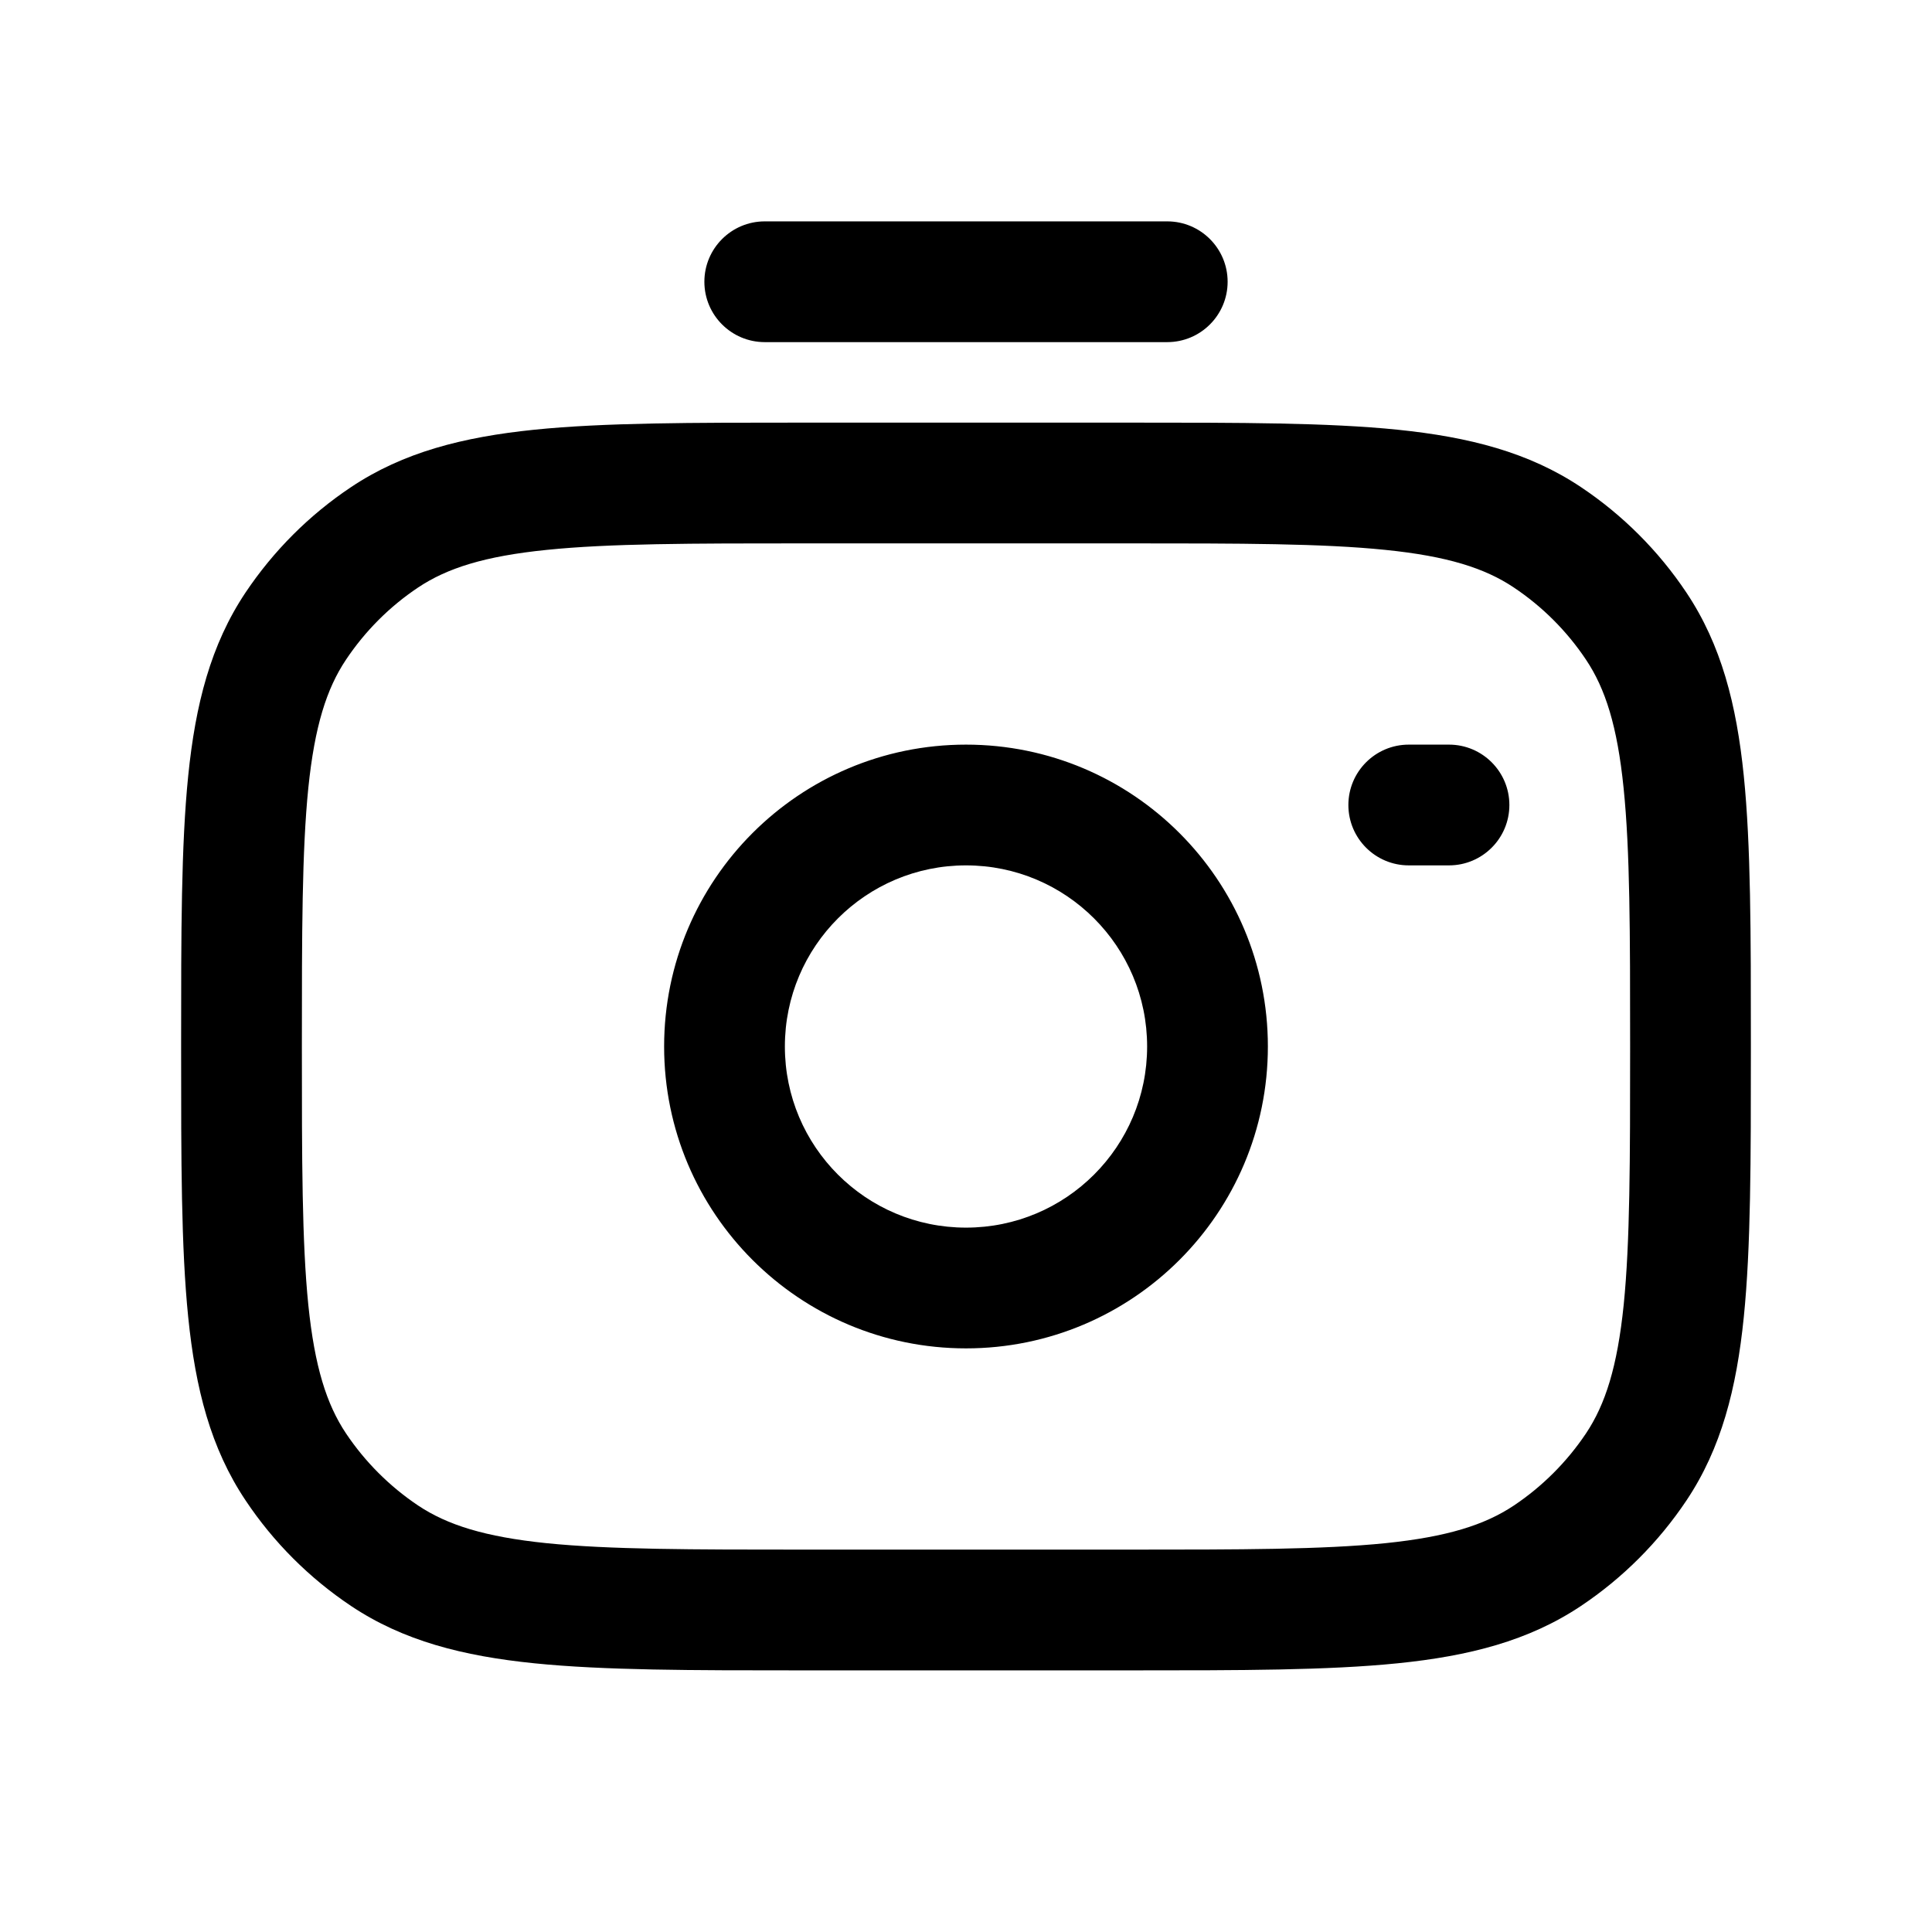
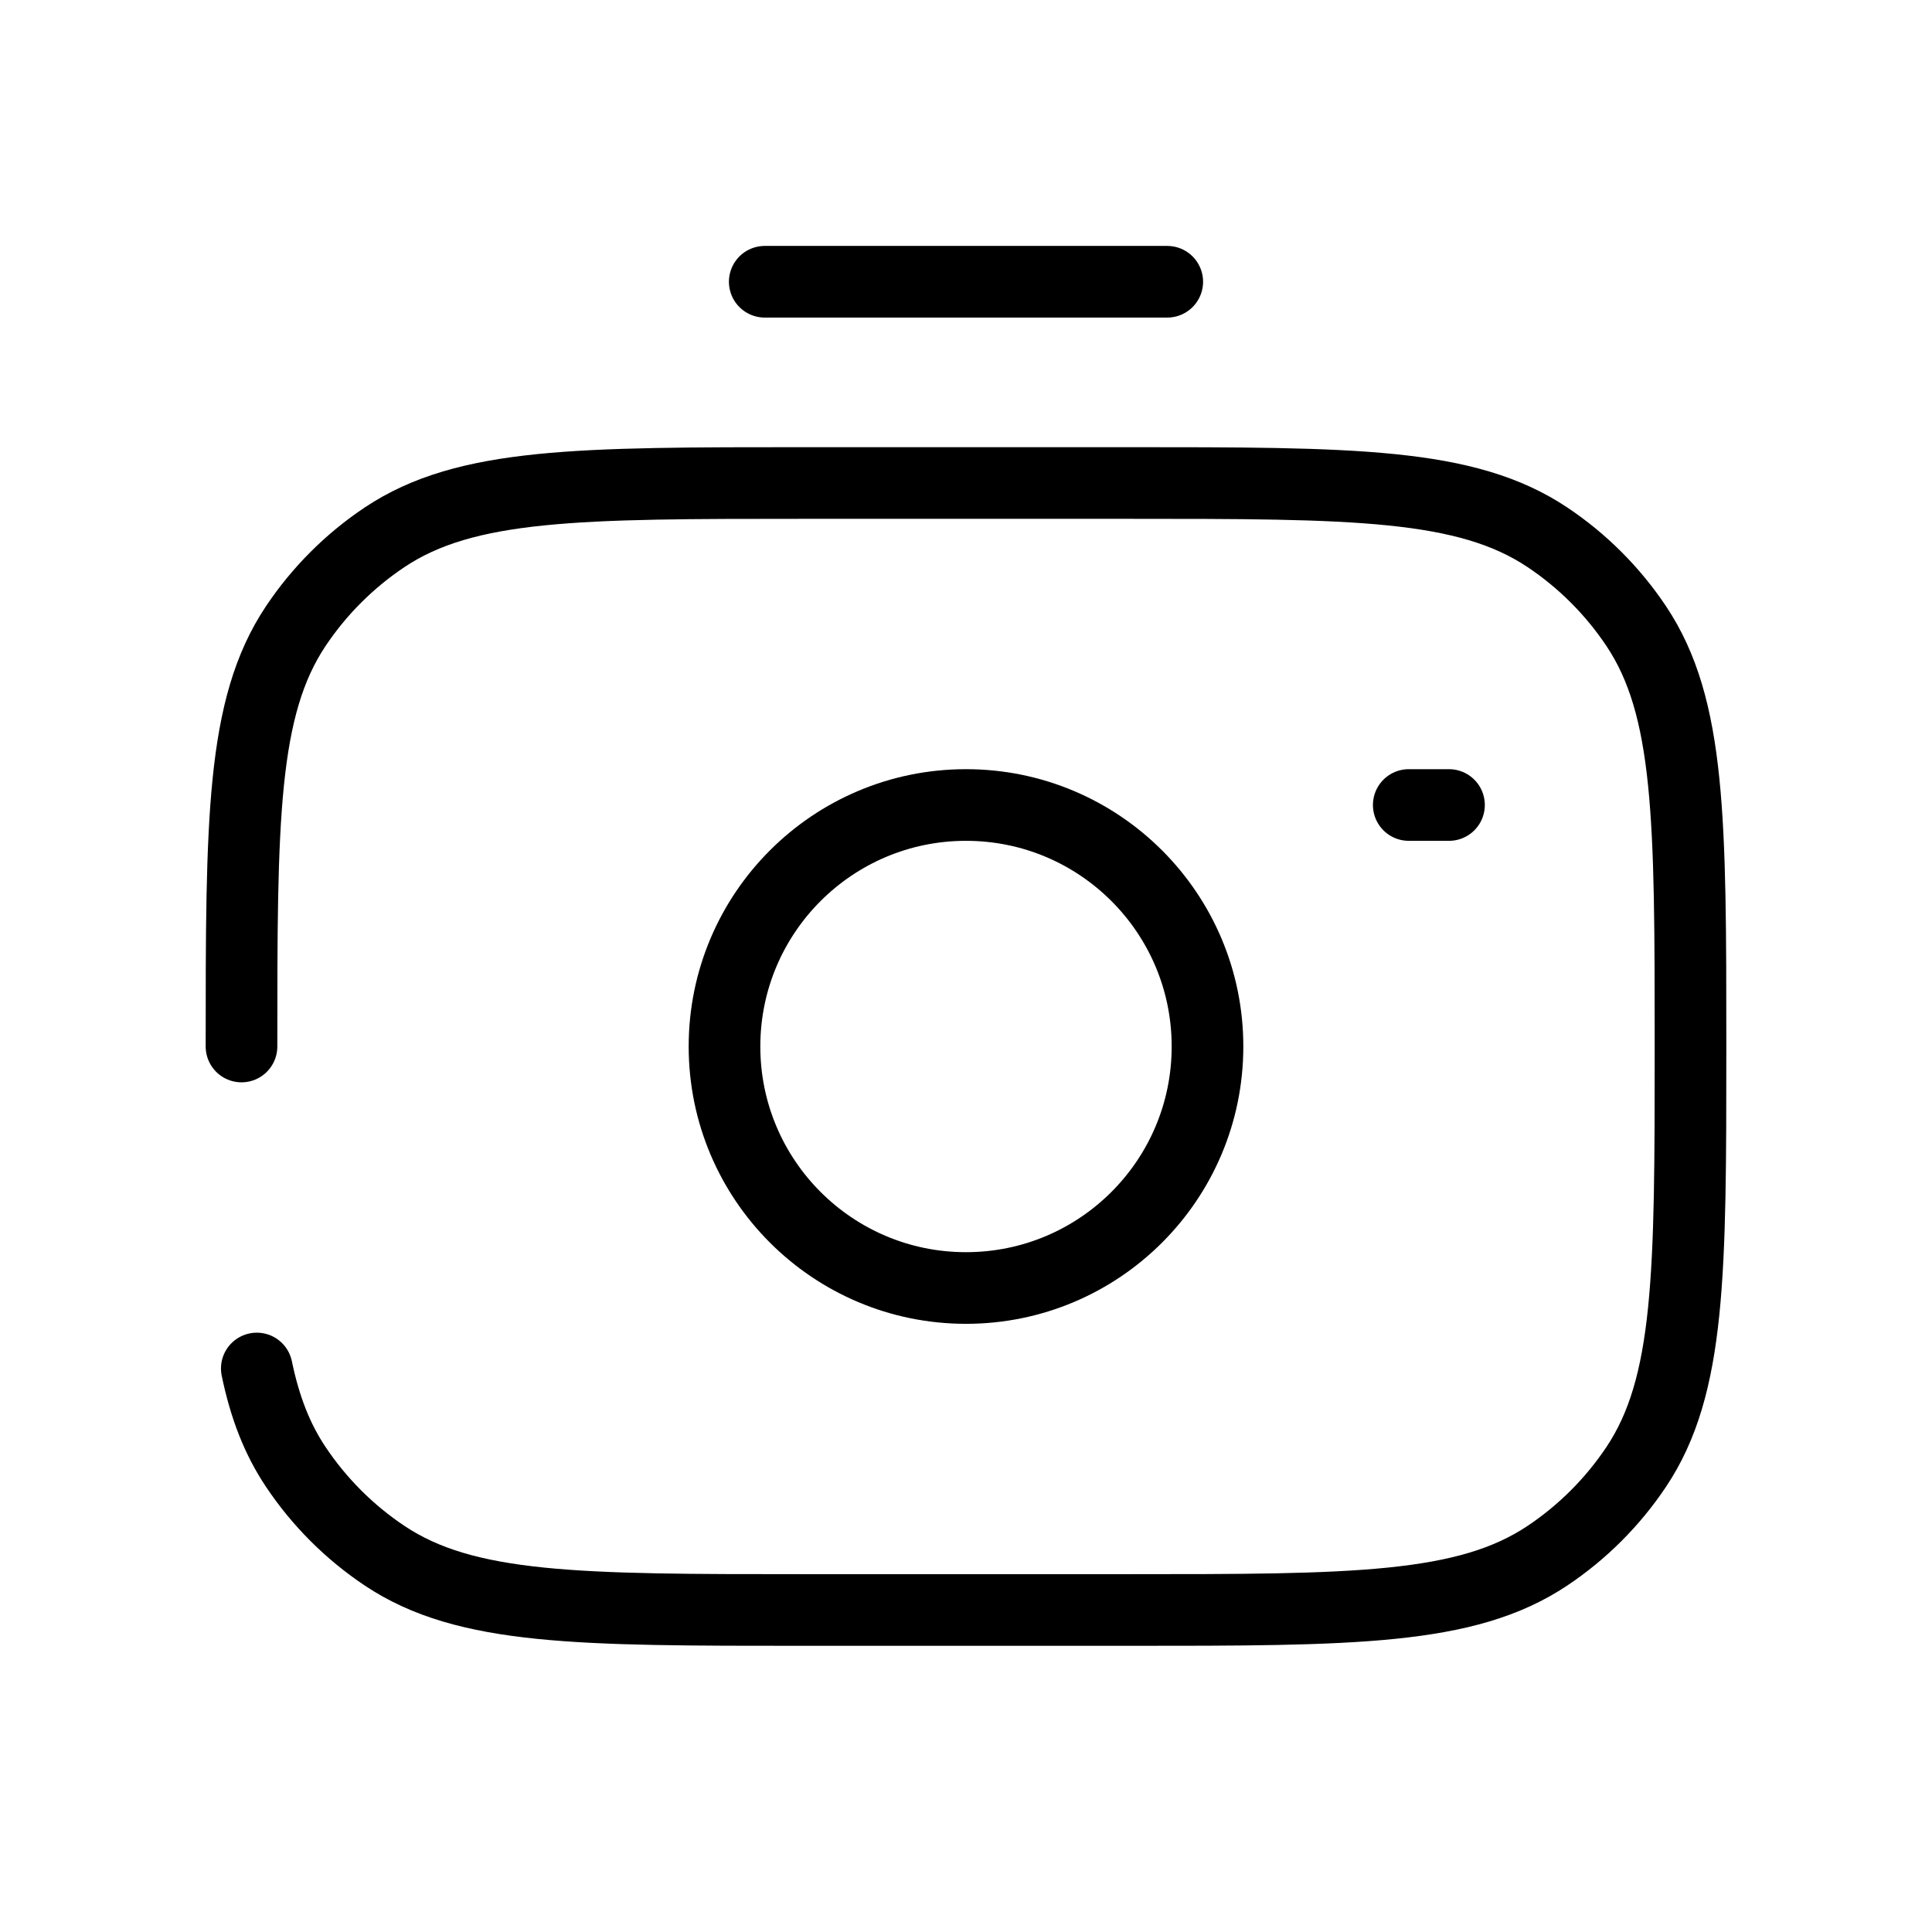
<svg xmlns="http://www.w3.org/2000/svg" id="camera" viewBox="0 0 24 24" fill="none">
  <g id="SVGRepo_bgCarrier" stroke-width="0" />
  <g id="SVGRepo_tracerCarrier" stroke-linecap="round" stroke-linejoin="round" />
  <g id="SVGRepo_iconCarrier">
-     <path fill-rule="evenodd" clip-rule="evenodd" d="M8.75 3.5C8.75 3.086 9.086 2.75 9.5 2.75H14.5C14.914 2.75 15.25 3.086 15.25 3.5C15.25 3.914 14.914 4.25 14.5 4.25H9.5C9.086 4.25 8.75 3.914 8.75 3.5ZM9.958 5.25H14.041C15.411 5.25 16.495 5.25 17.362 5.338C18.25 5.429 18.991 5.618 19.639 6.051C20.157 6.397 20.603 6.843 20.949 7.361C21.382 8.009 21.572 8.75 21.662 9.638C21.75 10.505 21.75 11.59 21.75 12.96V13.042C21.75 14.411 21.75 15.496 21.662 16.362C21.572 17.25 21.383 17.991 20.95 18.639C20.603 19.158 20.158 19.603 19.639 19.95C18.991 20.383 18.25 20.572 17.362 20.662C16.496 20.75 15.411 20.75 14.042 20.75H9.958C8.589 20.75 7.504 20.75 6.638 20.662C5.75 20.572 5.009 20.383 4.361 19.95C3.842 19.603 3.397 19.158 3.051 18.639C2.617 17.991 2.428 17.25 2.338 16.362C2.25 15.496 2.25 14.411 2.25 13.042V12.957C2.25 11.588 2.25 10.504 2.338 9.637C2.428 8.75 2.617 8.009 3.05 7.361C3.397 6.843 3.842 6.397 4.361 6.051C5.009 5.618 5.75 5.429 6.638 5.338C7.504 5.25 8.589 5.25 9.958 5.25ZM6.79 6.831C6.021 6.909 5.555 7.057 5.194 7.298C4.839 7.535 4.535 7.84 4.298 8.195C4.057 8.555 3.909 9.021 3.83 9.789C3.751 10.571 3.75 11.579 3.75 12.998V13C3.75 14.42 3.751 15.429 3.83 16.21C3.909 16.979 4.057 17.445 4.298 17.806C4.535 18.16 4.84 18.465 5.194 18.702C5.555 18.943 6.021 19.091 6.79 19.17C7.571 19.249 8.58 19.25 10 19.25H14C15.42 19.25 16.429 19.249 17.21 19.17C17.979 19.091 18.445 18.943 18.806 18.702C19.16 18.465 19.465 18.16 19.702 17.806C19.943 17.445 20.091 16.979 20.17 16.21C20.249 15.429 20.25 14.42 20.25 13C20.25 11.58 20.249 10.571 20.169 9.79C20.091 9.021 19.943 8.555 19.702 8.195C19.465 7.84 19.16 7.535 18.805 7.298C18.445 7.057 17.979 6.909 17.21 6.831C16.428 6.751 15.42 6.75 14 6.75H10C8.58 6.75 7.571 6.751 6.79 6.831ZM12 10.75C10.757 10.75 9.75 11.757 9.75 13C9.75 14.243 10.757 15.25 12 15.25C13.243 15.25 14.25 14.243 14.25 13C14.25 11.757 13.243 10.75 12 10.75ZM8.25 13C8.25 10.929 9.929 9.25 12 9.25C14.071 9.25 15.75 10.929 15.75 13C15.75 15.071 14.071 16.75 12 16.75C9.929 16.75 8.25 15.071 8.25 13ZM16.75 10C16.75 9.586 17.086 9.25 17.5 9.25H18C18.414 9.25 18.75 9.586 18.75 10C18.75 10.414 18.414 10.75 18 10.75H17.5C17.086 10.75 16.75 10.414 16.75 10Z" fill="currentColor" />
+     <circle cx="12" cy="13" r="3" stroke="currentColor" stroke-width=".89" />
+     <path d="M3 13C3 10.191 3 8.787 3.674 7.778C3.966 7.341 4.341 6.966 4.778 6.674C5.787 6 7.191 6 10 6H14C16.809 6 18.213 6 19.222 6.674C19.659 6.966 20.034 7.341 20.326 7.778C21 8.787 21 10.191 21 13C21 15.809 21 17.213 20.326 18.222C20.034 18.659 19.659 19.034 19.222 19.326C18.213 20 16.809 20 14 20H10C7.191 20 5.787 20 4.778 19.326C4.341 19.034 3.966 18.659 3.674 18.222C3.442 17.875 3.29 17.482 3.19 17" stroke="currentColor" stroke-width=".89" stroke-linecap="round" />
+     <path d="M18 10H17.5" stroke="currentColor" stroke-width=".89" stroke-linecap="round" />
+     <path d="M14.5 3.5H9.5" stroke="currentColor" stroke-width=".89" stroke-linecap="round" />
  </g>
</svg>
